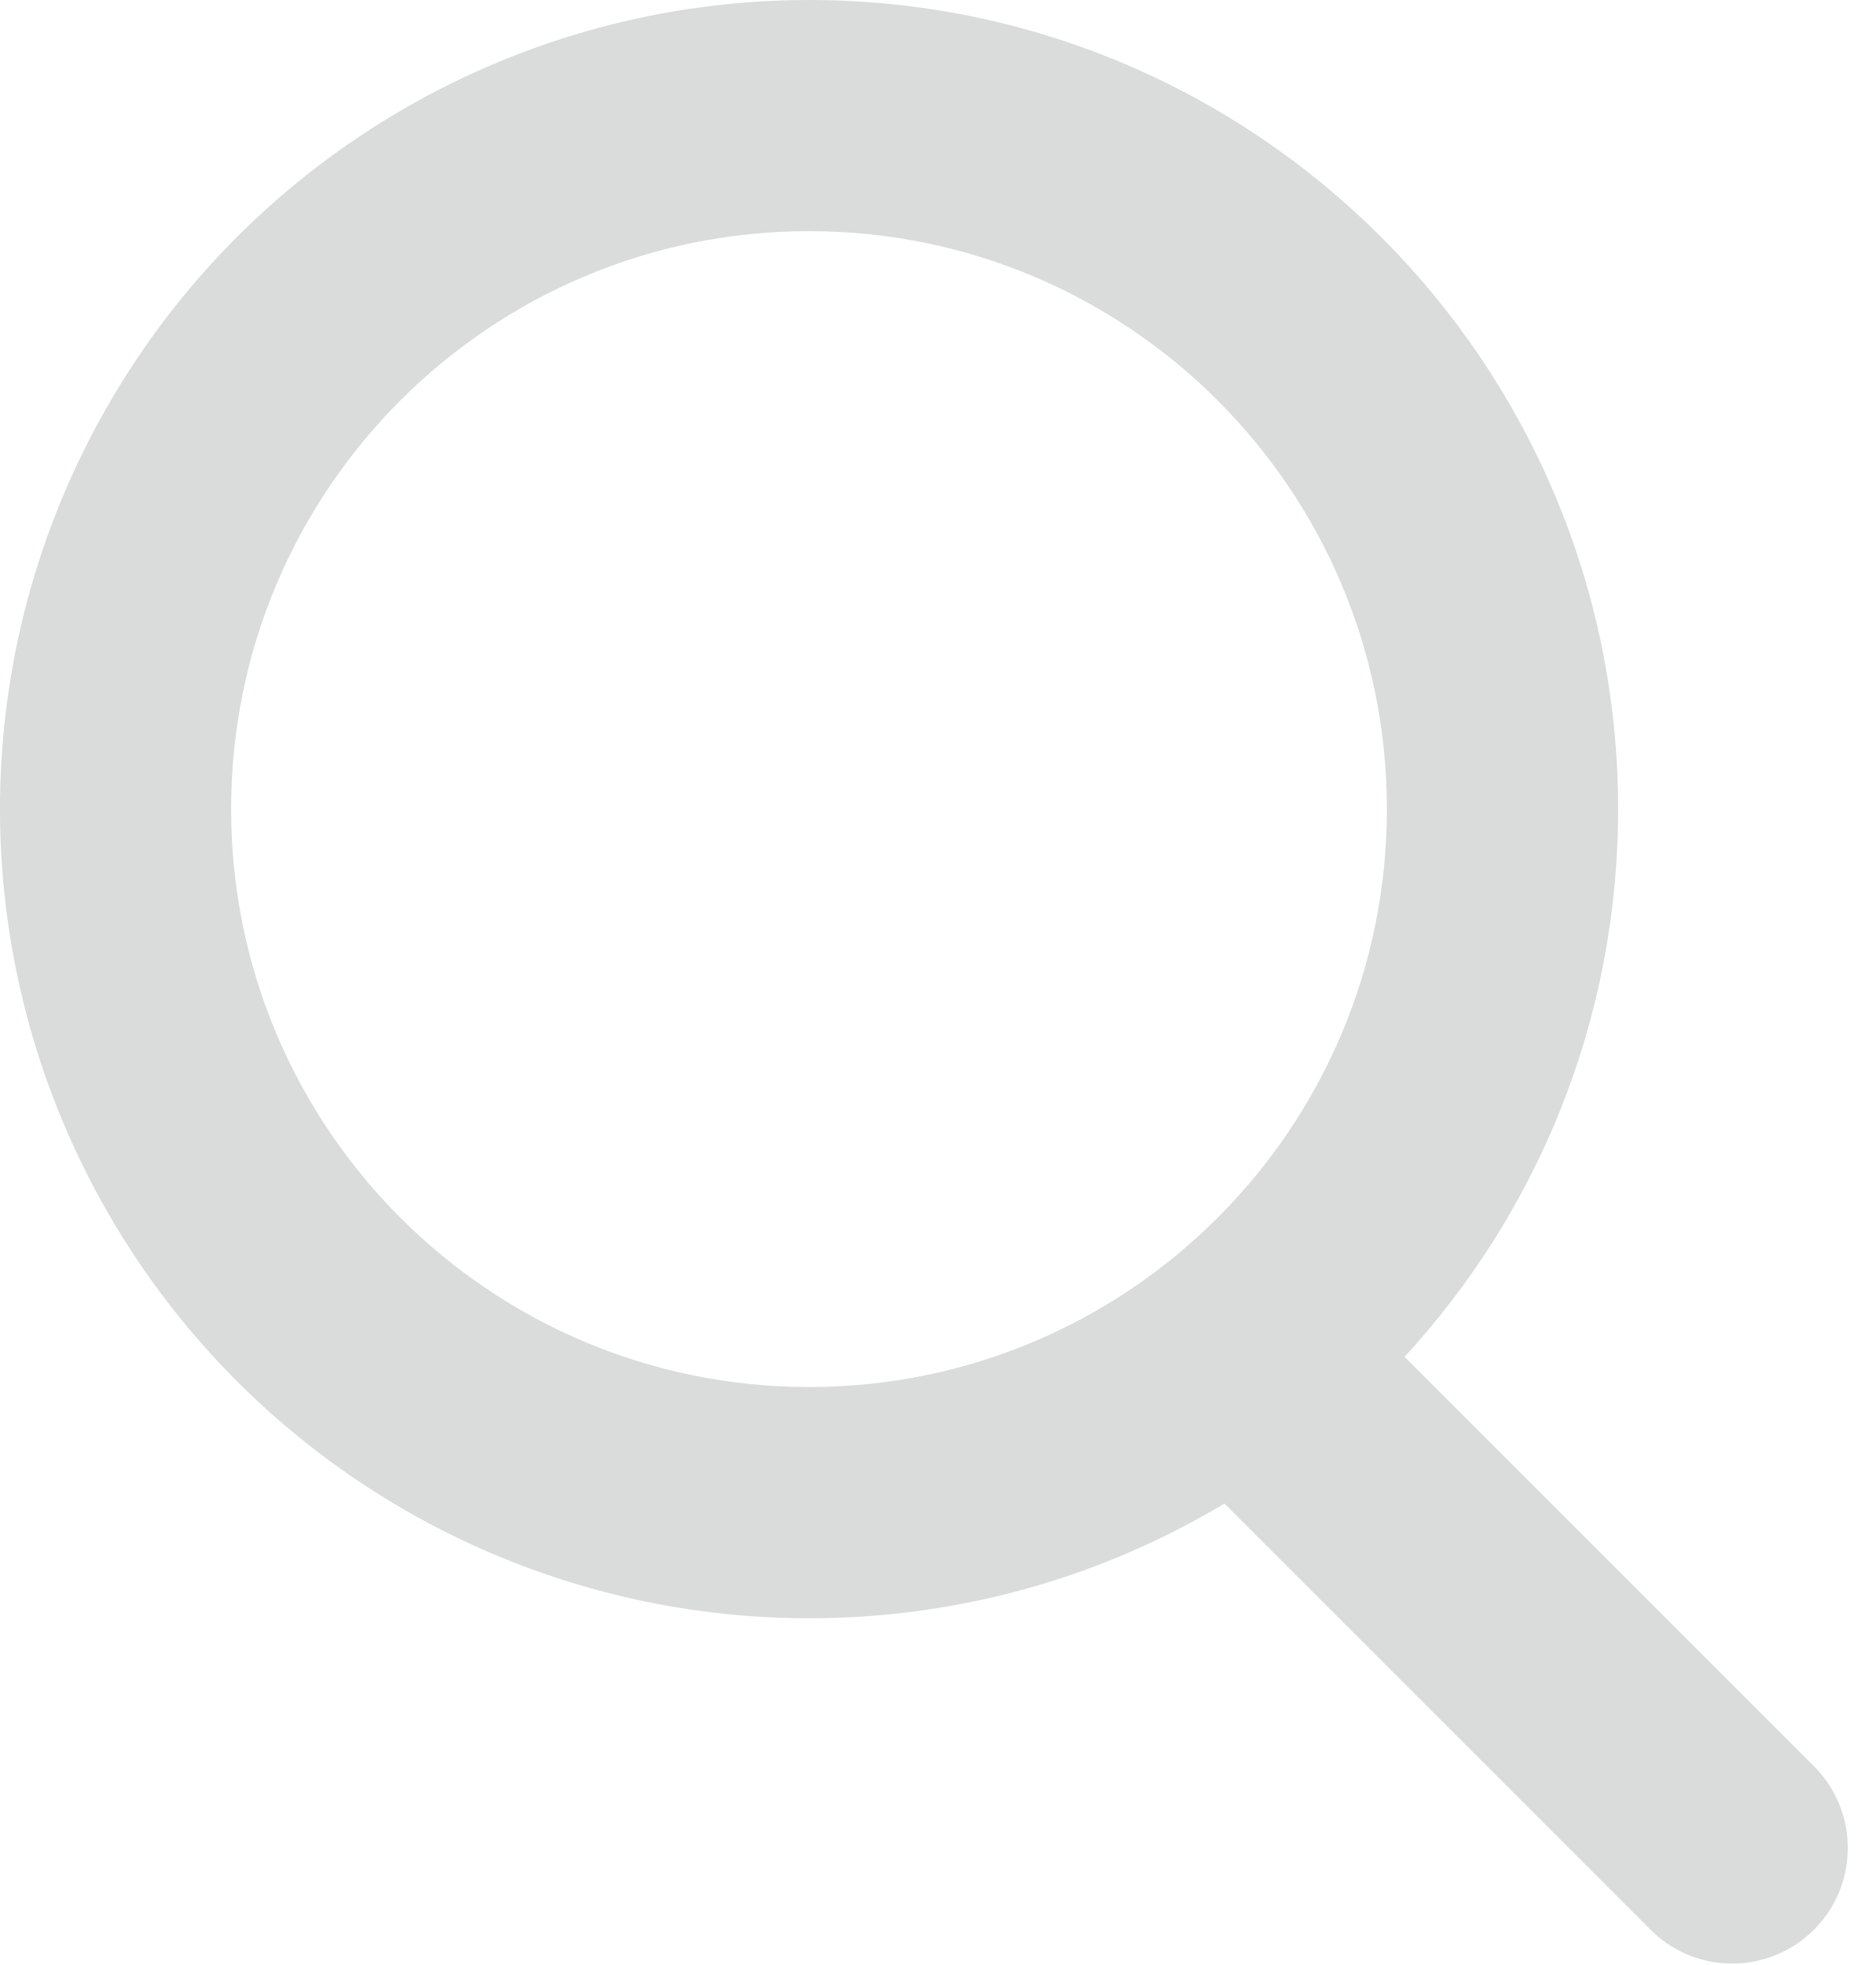
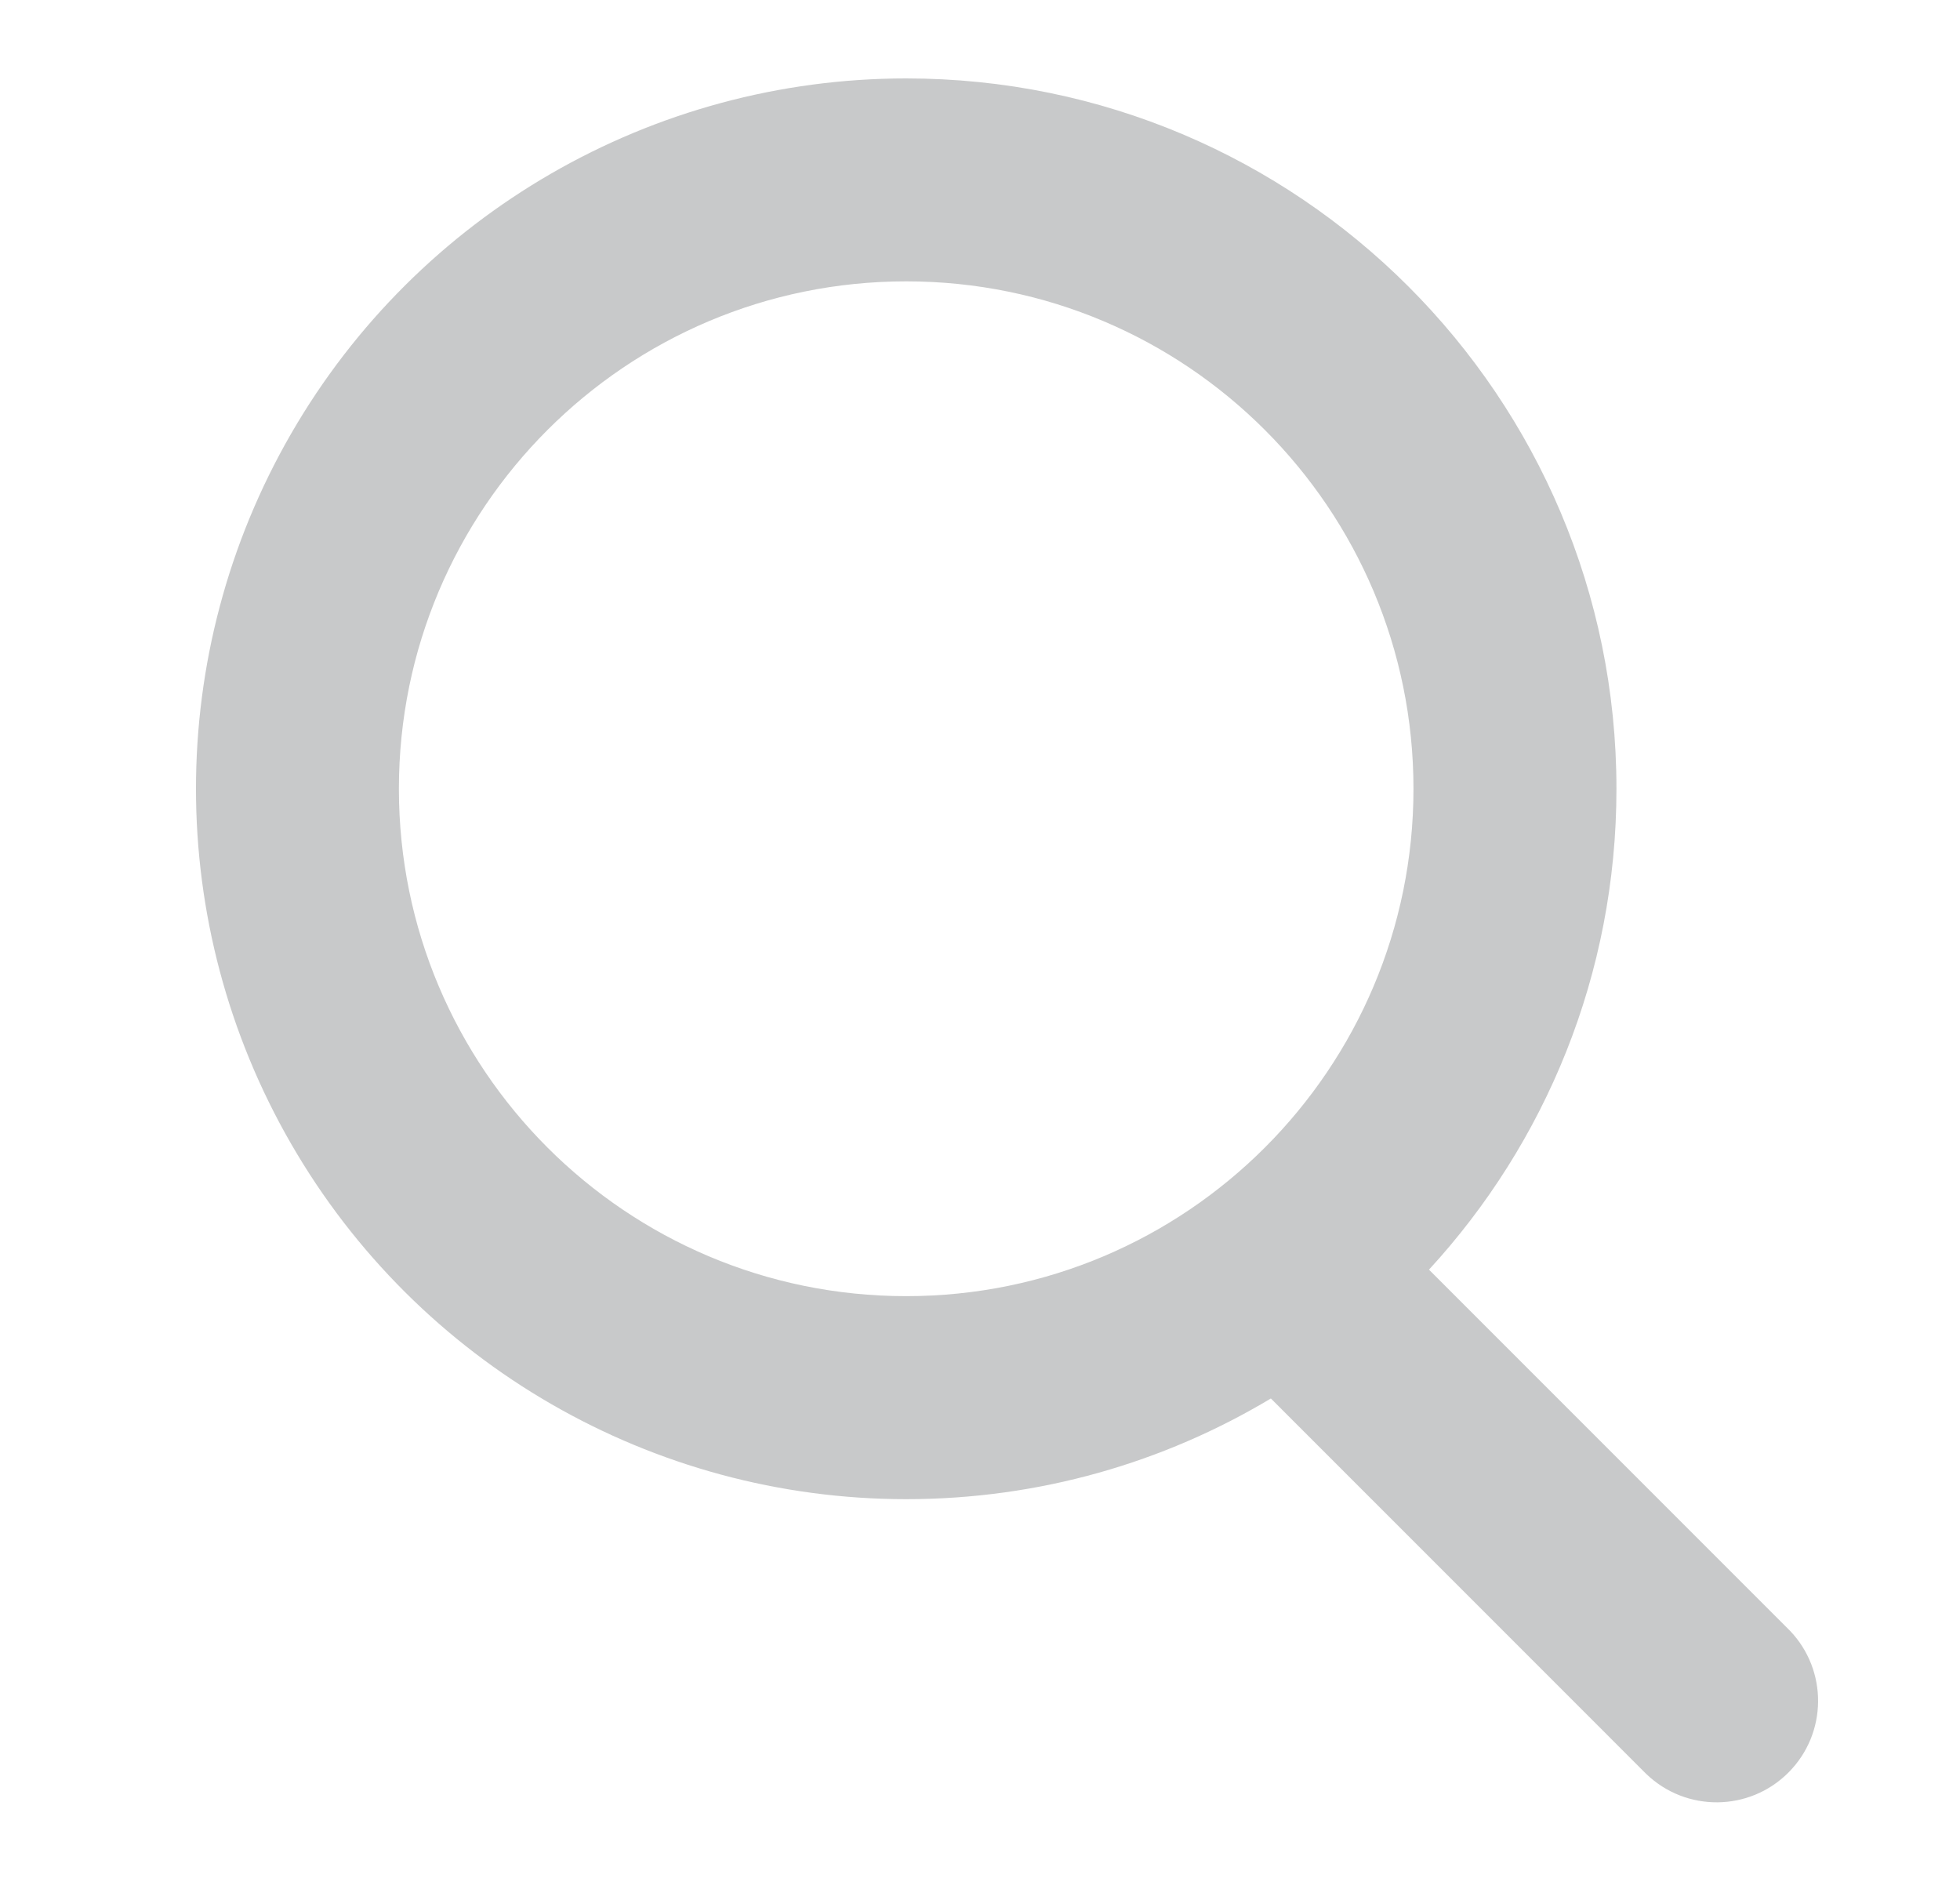
- <svg xmlns="http://www.w3.org/2000/svg" xmlns:xlink="http://www.w3.org/1999/xlink" width="21px" height="22px" viewBox="0 0 21 22" version="1.1">
-   <defs>
-     <path d="M9.059 18.118C5.822 18.118 2.832 16.391 1.214 13.588C-0.405 10.785 -0.405 7.332 1.214 4.529C2.832 1.727 5.822 0 9.059 0C14.062 0 18.118 4.056 18.118 9.059C18.118 11.424 17.211 13.578 15.727 15.191L20.327 19.791C20.817 20.299 20.81 21.106 20.311 21.605C19.812 22.104 19.005 22.111 18.497 21.621L13.71 16.834C12.35 17.649 10.759 18.118 9.059 18.118ZM9.059 15.529C12.632 15.529 15.529 12.632 15.529 9.059C15.529 5.485 12.632 2.588 9.059 2.588C5.485 2.588 2.588 5.485 2.588 9.059C2.588 12.632 5.485 15.529 9.059 15.529Z" id="path_1" />
-     <clipPath id="mask_1">
-       <use xlink:href="#path_1" />
-     </clipPath>
-   </defs>
-   <path d="M9.059 18.118C5.822 18.118 2.832 16.391 1.214 13.588C-0.405 10.785 -0.405 7.332 1.214 4.529C2.832 1.727 5.822 0 9.059 0C14.062 0 18.118 4.056 18.118 9.059C18.118 11.424 17.211 13.578 15.727 15.191L20.327 19.791C20.817 20.299 20.81 21.106 20.311 21.605C19.812 22.104 19.005 22.111 18.497 21.621L13.71 16.834C12.35 17.649 10.759 18.118 9.059 18.118ZM9.059 15.529C12.632 15.529 15.529 12.632 15.529 9.059C15.529 5.485 12.632 2.588 9.059 2.588C5.485 2.588 2.588 5.485 2.588 9.059C2.588 12.632 5.485 15.529 9.059 15.529Z" id="🎨-Main" fill="#DADBDB" fill-rule="evenodd" stroke="none" />
+ <svg xmlns="http://www.w3.org/2000/svg" width="25px" height="24px" viewBox="0 0 25 24" version="1.1">
+   <g id="Main-Feature" stroke="none" stroke-width="1" fill="none" fill-rule="evenodd" opacity="0.5">
+     <g id="1.-Home-page" transform="translate(-534, -14)" fill="#929495">
+       <g id="Menu-/-Full">
+         <g id="Menu" transform="translate(504, 6)">
+           <g id="Menu-/-Page-/-Default">
+             <g id="Icon" transform="translate(30, 8)">
+               <g id="Icon/Base" transform="translate(0.5, 0)">
+                 <g id="Search">
+                   <path d="M11.059,1 C16.062,1 20.118,5.056 20.118,10.059 C20.118,12.424 19.211,14.578 17.727,16.191 L22.327,20.791 C22.817,21.299 22.81,22.106 22.311,22.605 C21.812,23.104 21.005,23.111 20.497,22.621 L15.71,17.834 C14.35,18.649 12.759,19.118 11.059,19.118 C7.822,19.118 4.832,17.391 3.214,14.588 C1.595,11.785 1.595,8.332 3.214,5.529 C4.832,2.727 7.822,1 11.059,1 Z M11.059,3.588 C7.485,3.588 4.588,6.485 4.588,10.059 C4.588,13.632 7.485,16.529 11.059,16.529 C14.632,16.529 17.529,13.632 17.529,10.059 C17.529,6.485 14.632,3.588 11.059,3.588 Z" id="Main" />
+                 </g>
+               </g>
+             </g>
+           </g>
+         </g>
+       </g>
+     </g>
+   </g>
</svg>
